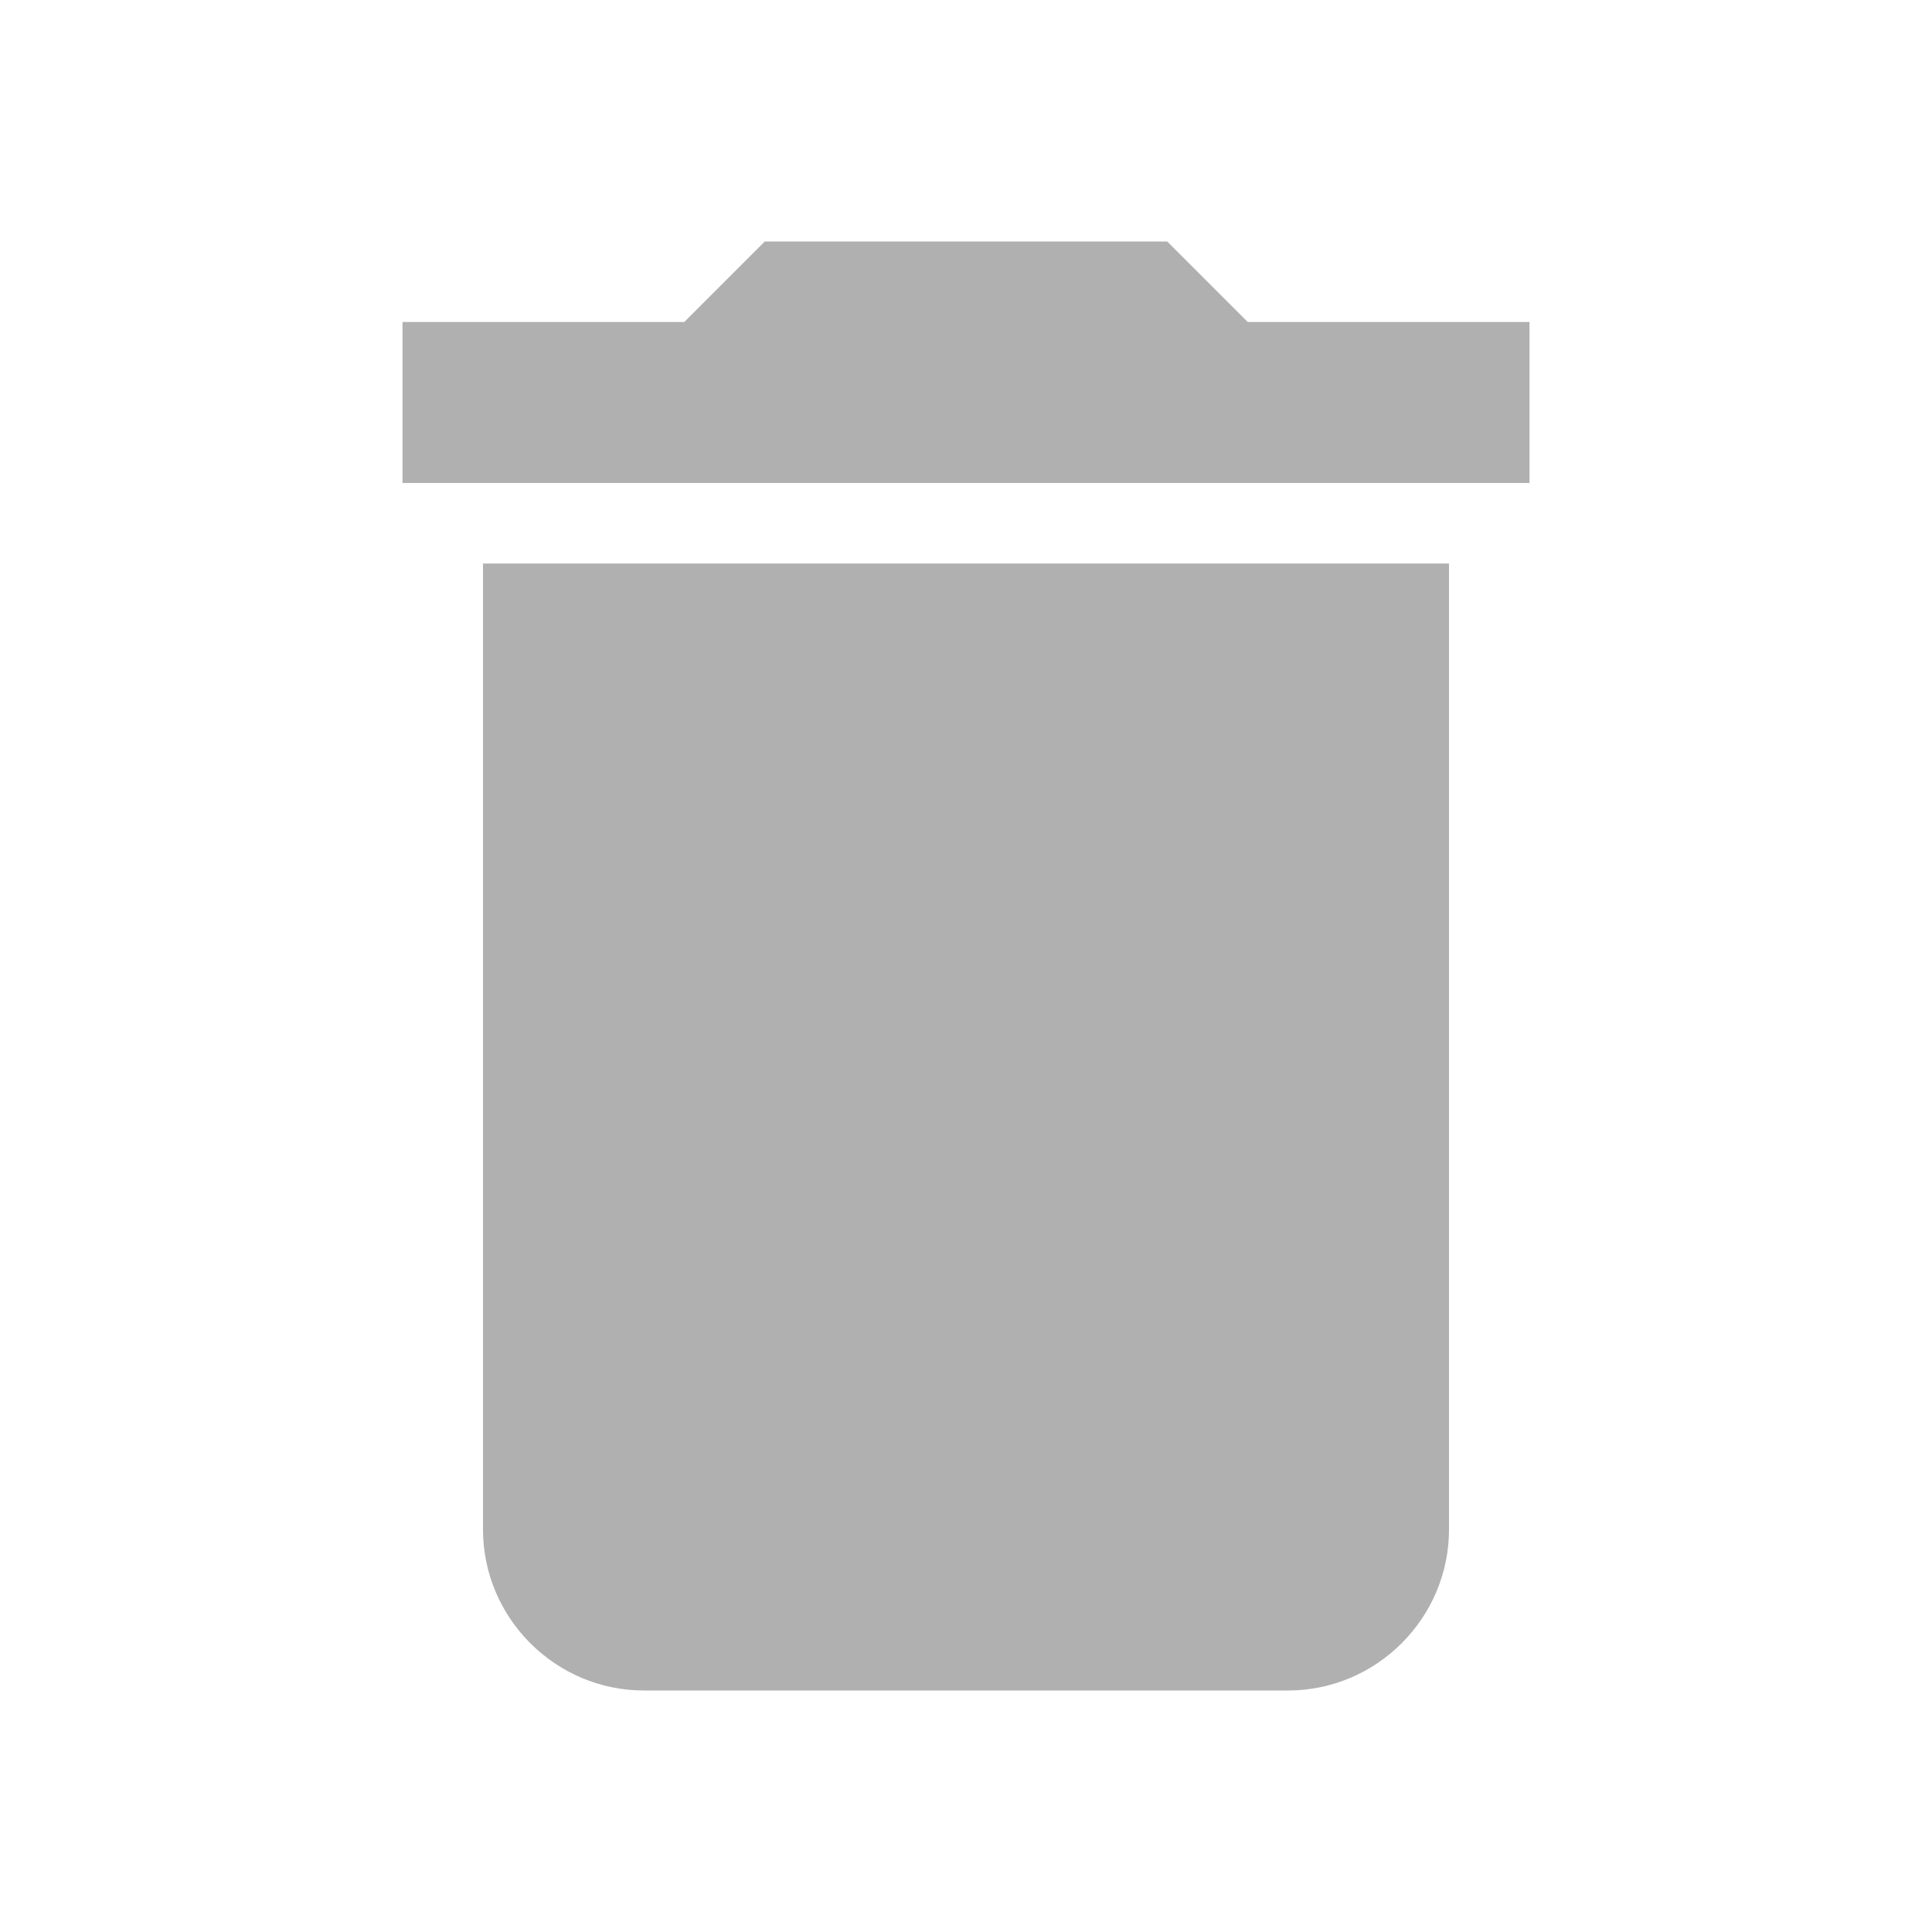
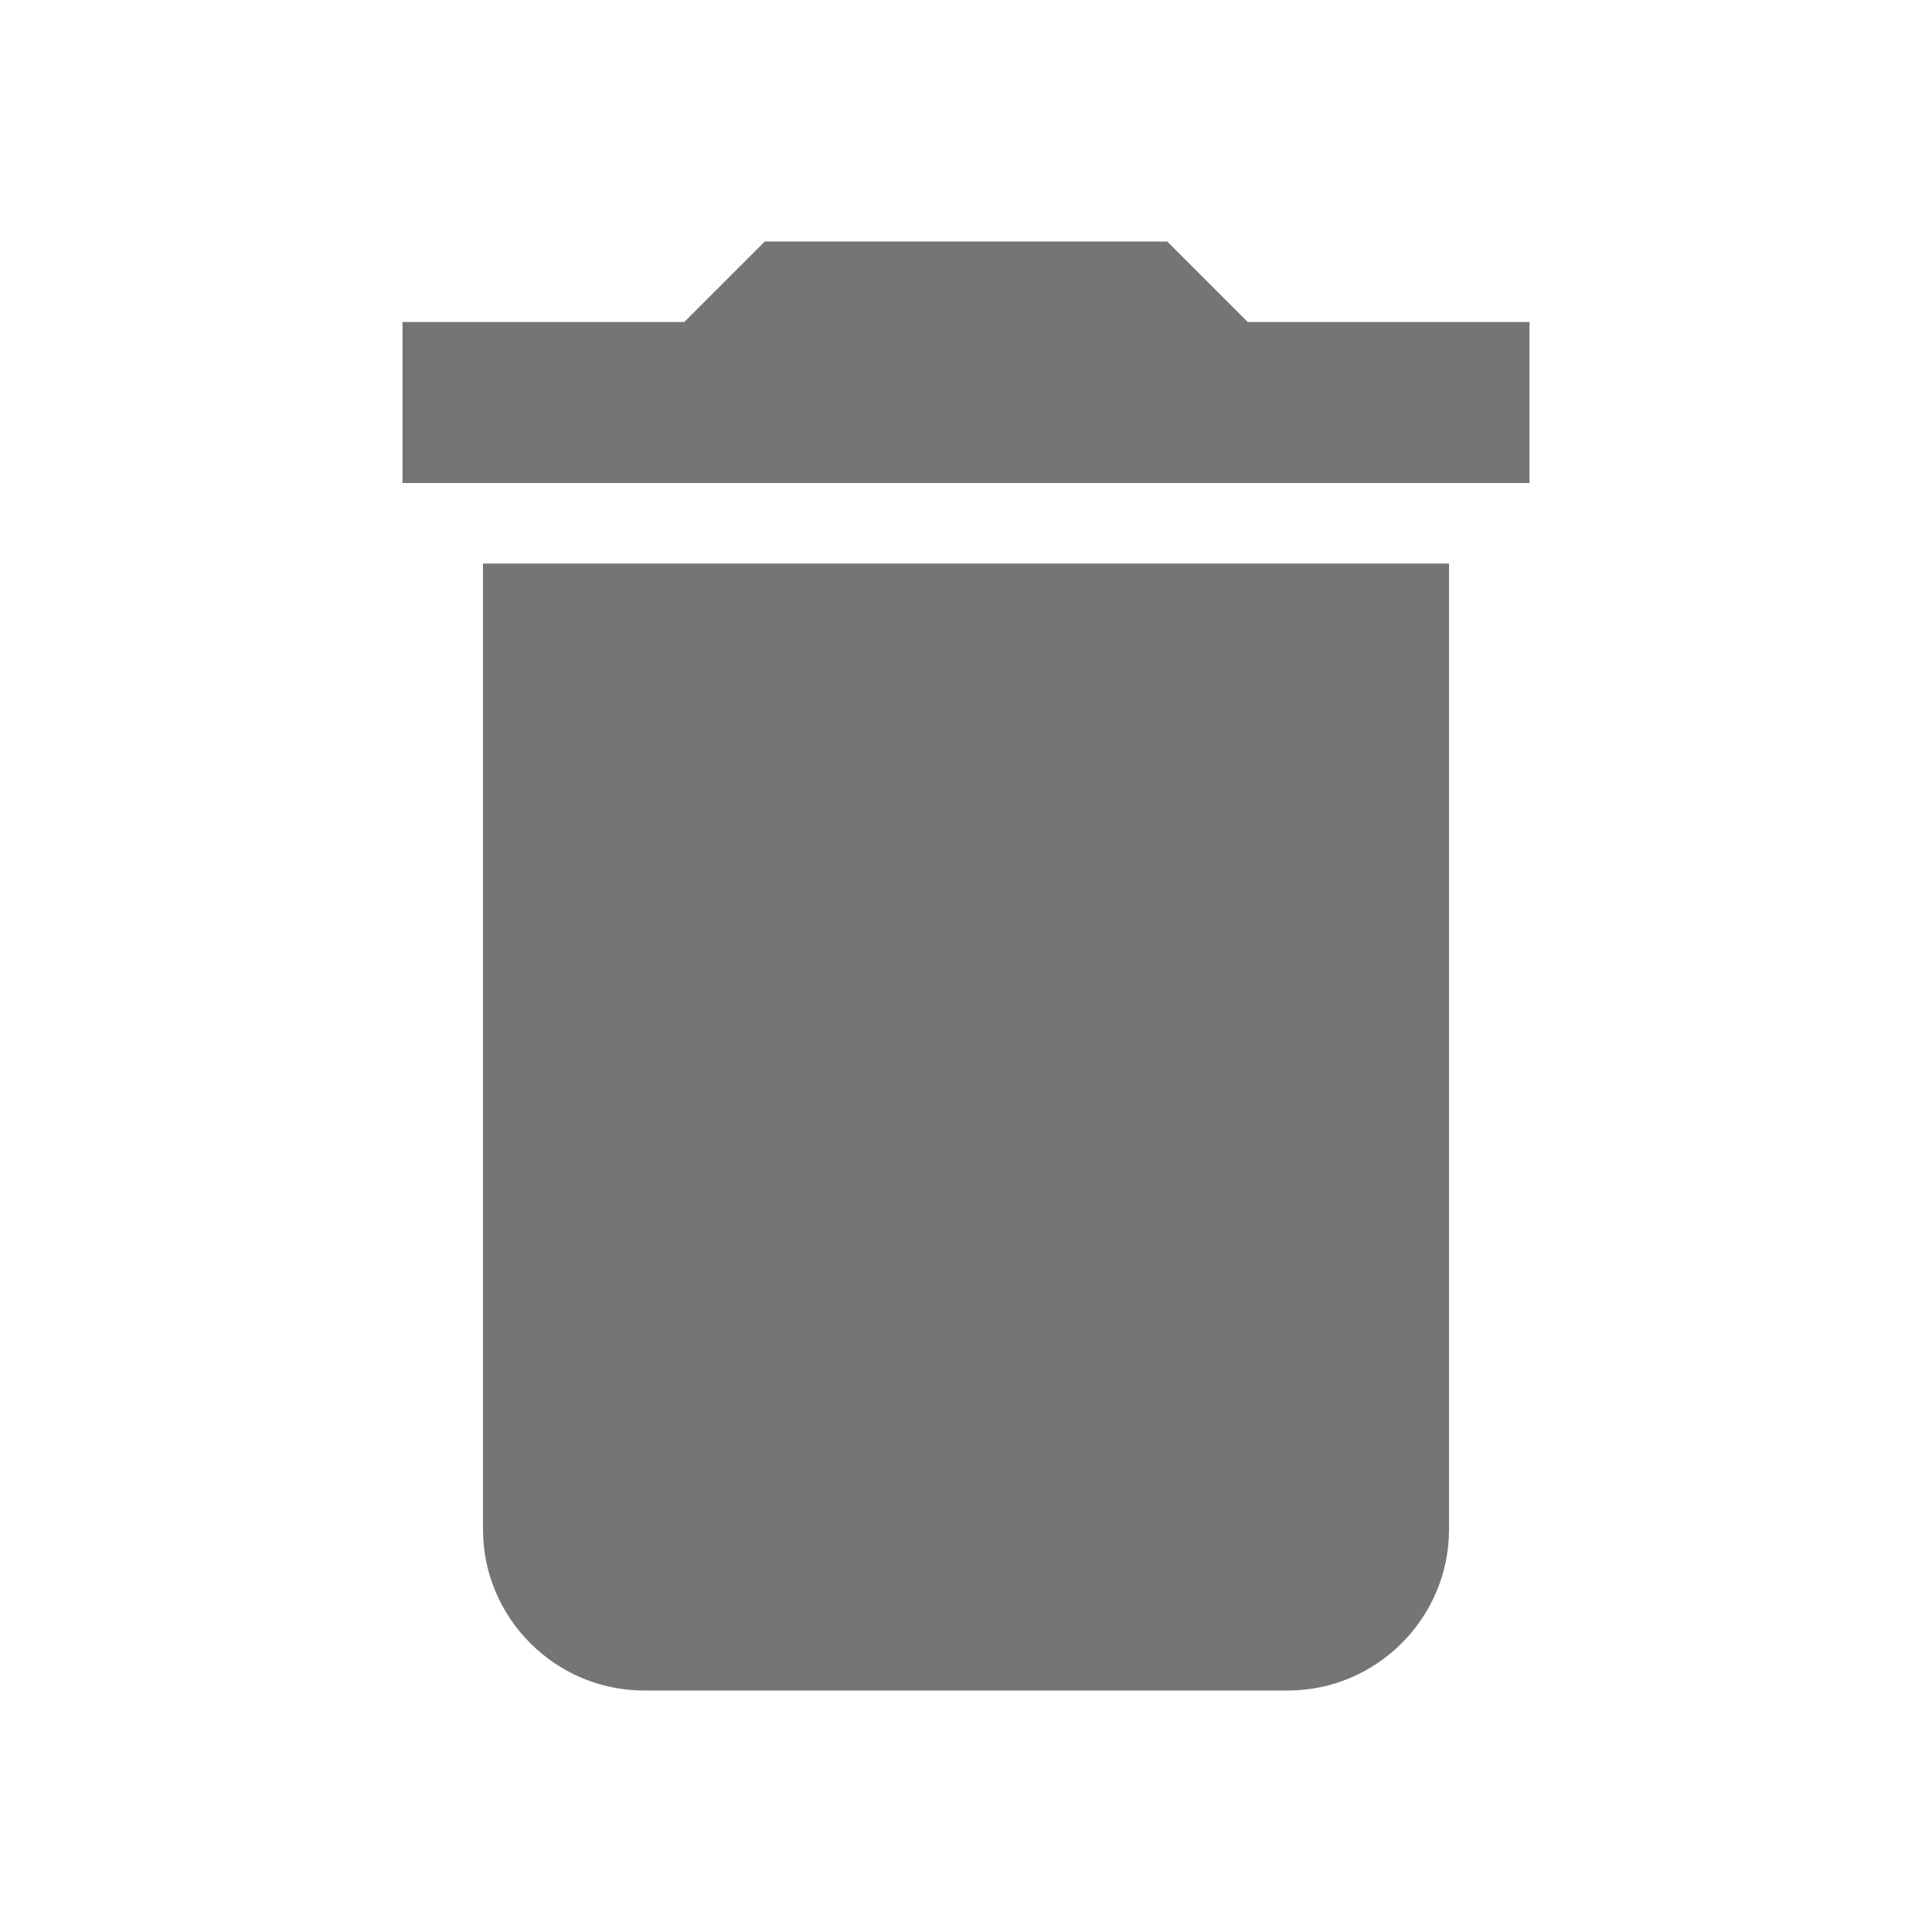
- <svg xmlns="http://www.w3.org/2000/svg" id="delete" fill="#757575" fill-opacity="0.57" height="24" viewBox="0 0 24 24" width="24">
+ <svg xmlns="http://www.w3.org/2000/svg" id="delete" fill="#000000" fill-opacity="0.54" height="24" viewBox="0 0 24 24" width="24">
  <path d="M6 19c0 1.1.9 2 2 2h8c1.1 0 2-.9 2-2V7H6v12zM19 4h-3.5l-1-1h-5l-1 1H5v2h14V4z" />
  <path d="M0 0h24v24H0z" fill="none" />
</svg>
